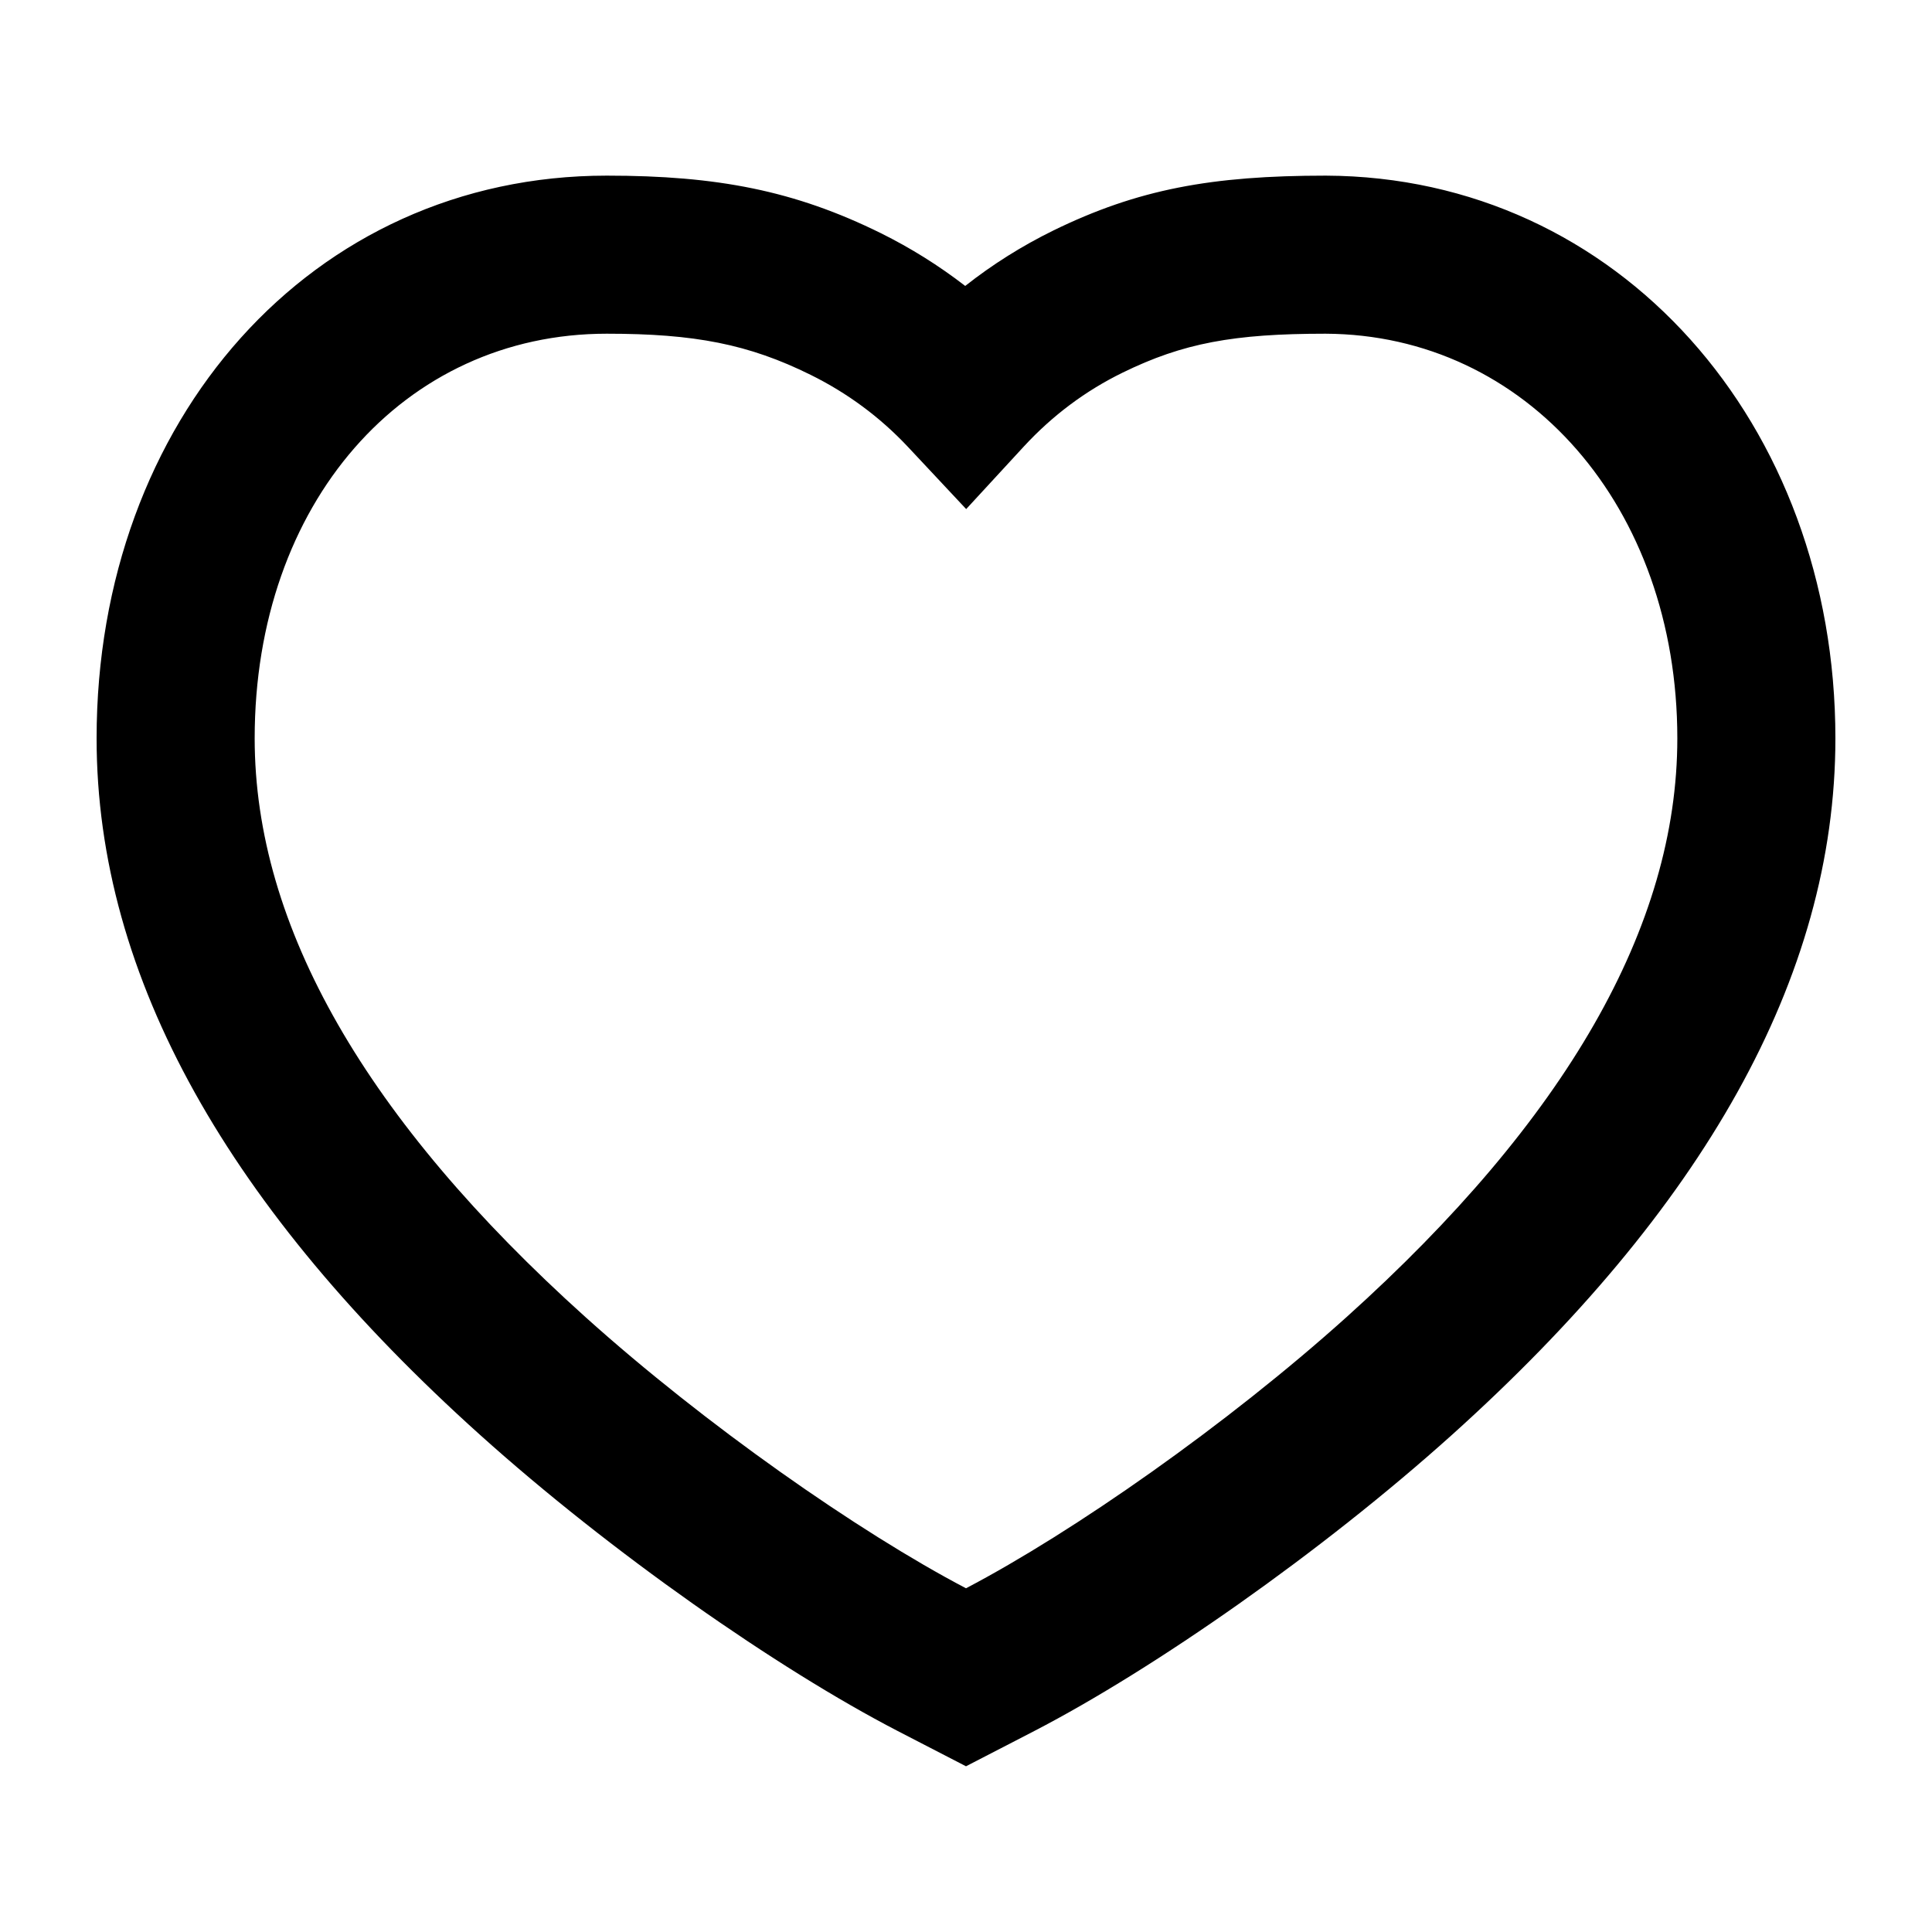
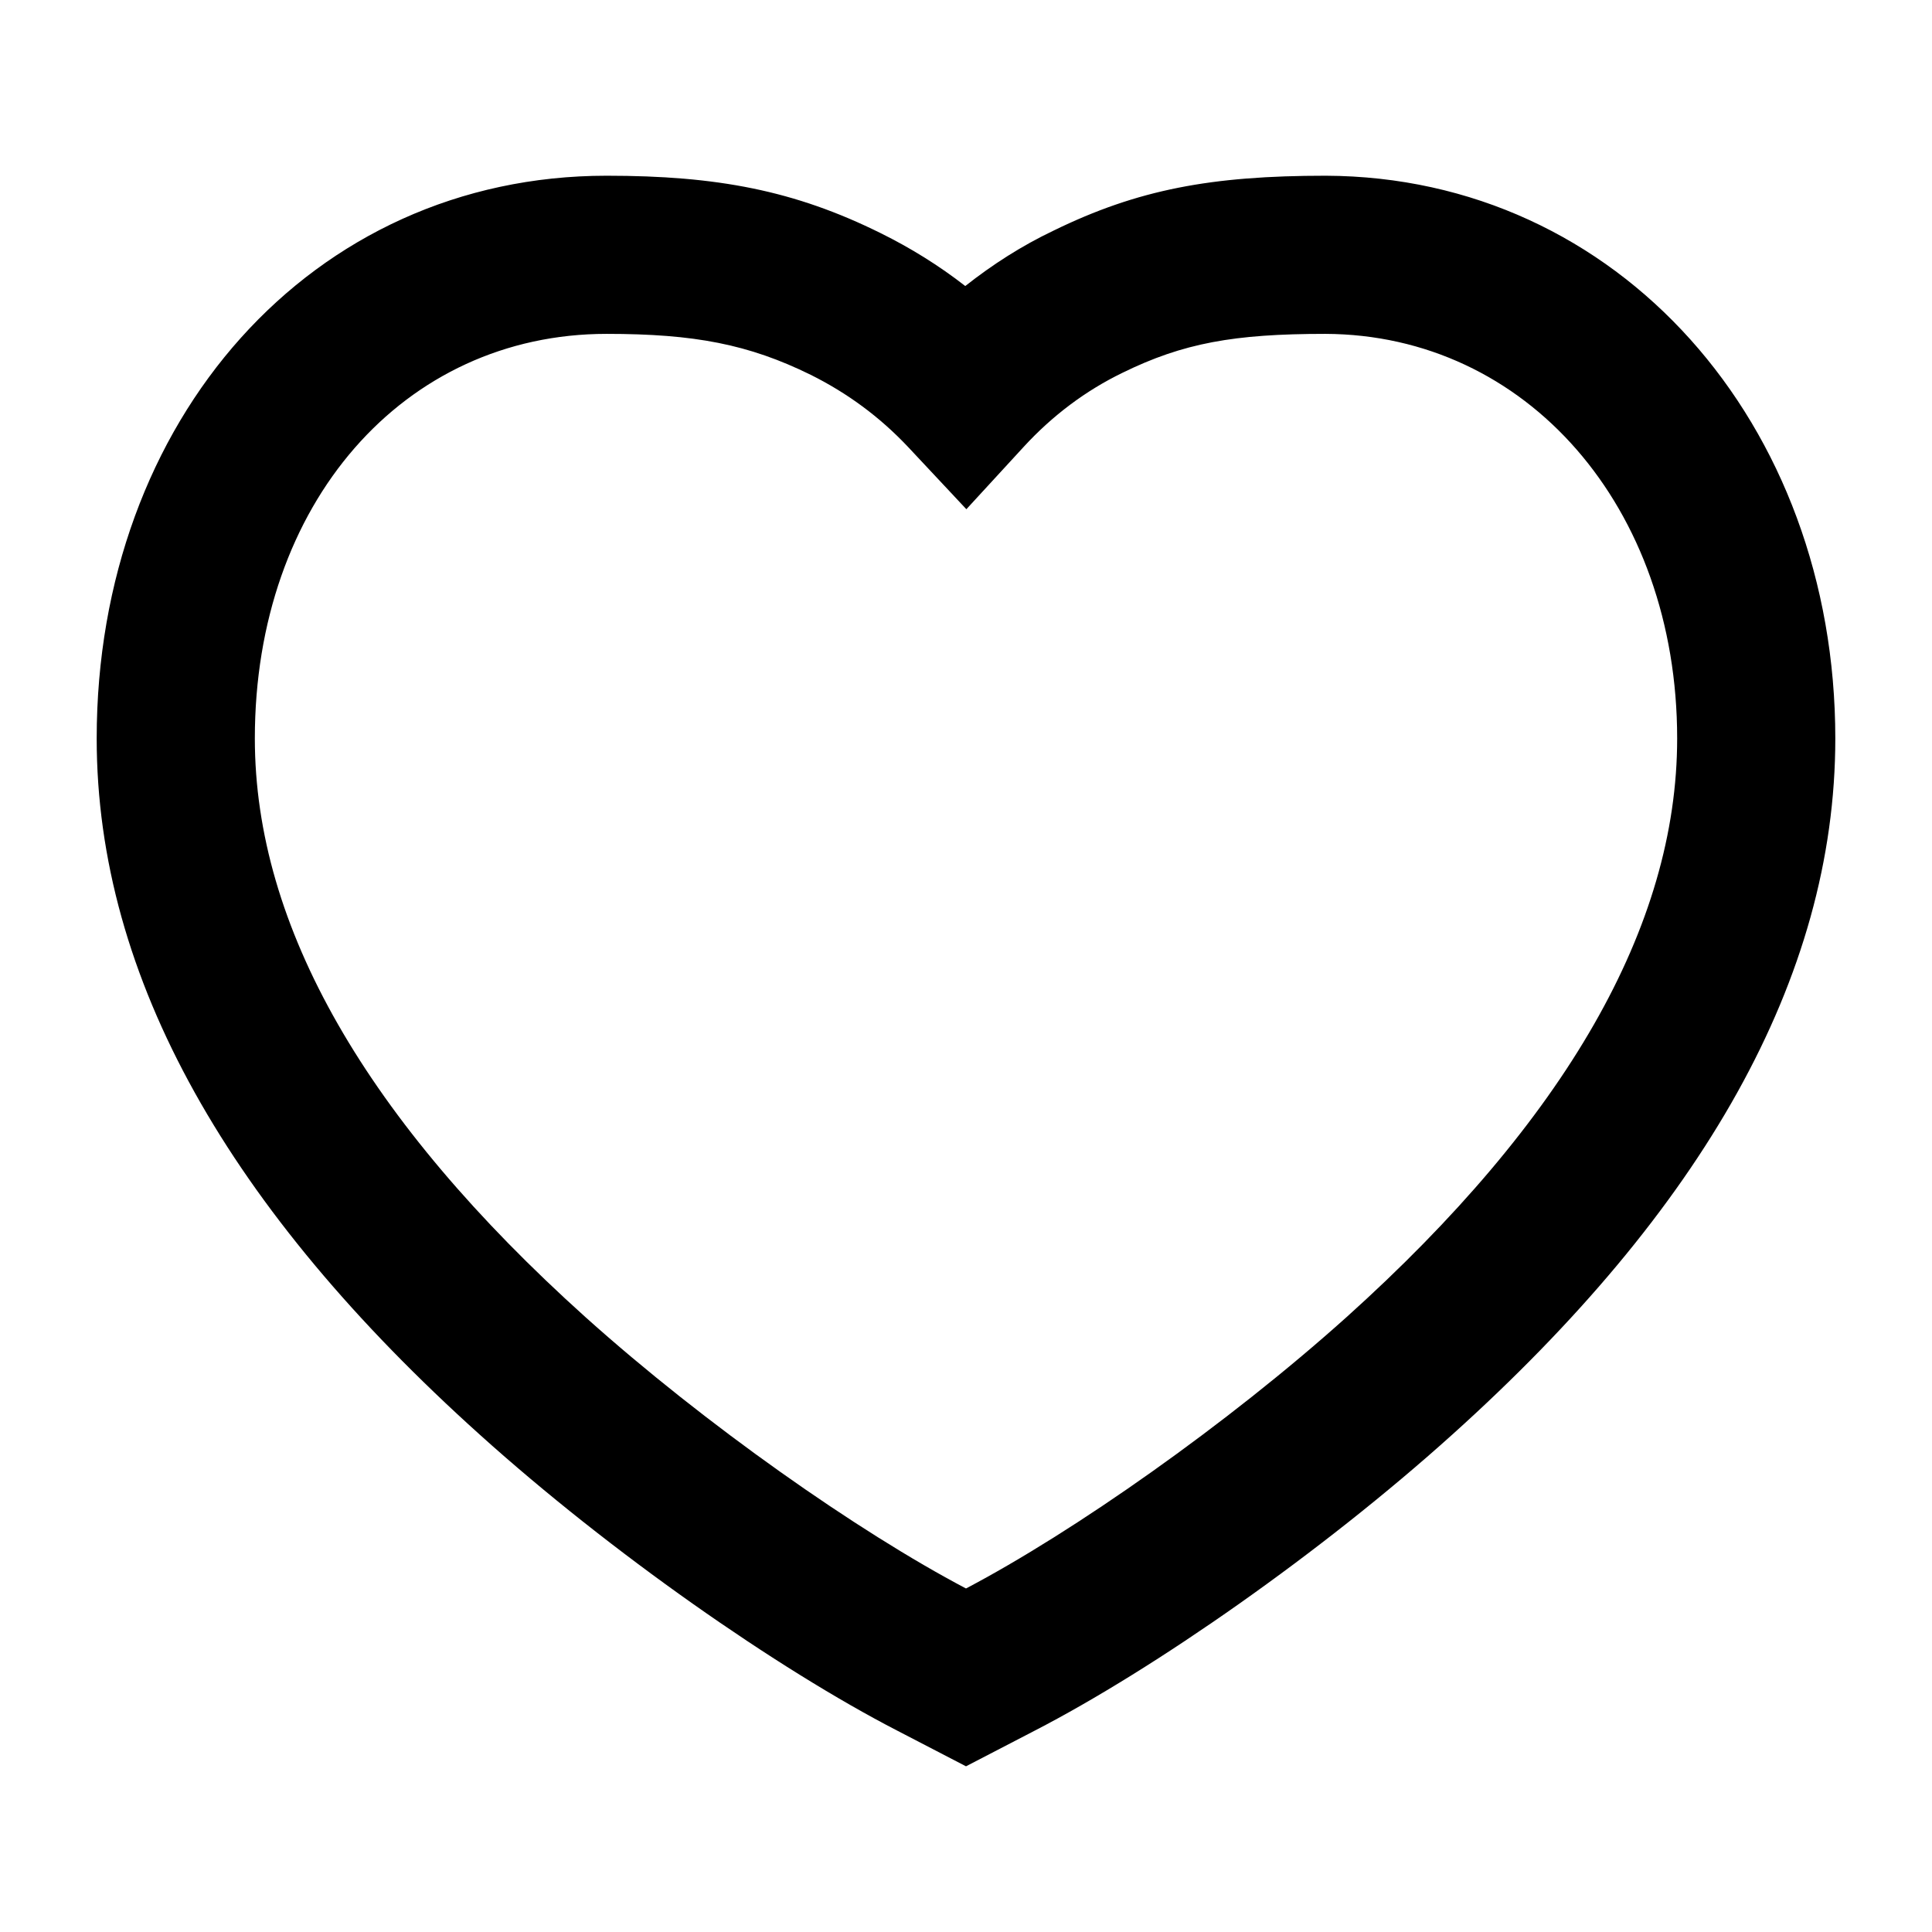
- <svg xmlns="http://www.w3.org/2000/svg" width="22" height="22" viewBox="0 0 22 22" fill="none">
-   <g id="24 / basic / heart">
-     <path id="icon" fill-rule="evenodd" clip-rule="evenodd" d="M15.098 2C13.795 2 12.955 2.155 11.992 2.626C11.636 2.801 11.302 3.011 10.991 3.256C10.692 3.025 10.371 2.824 10.03 2.655C9.048 2.17 8.165 2 6.909 2C3.545 2 1.1 4.788 1.1 8.408C1.1 11.142 2.624 13.783 5.464 16.337C6.954 17.677 8.857 19.004 10.22 19.71L11 20.113L11.78 19.71C13.143 19.004 15.046 17.677 16.536 16.337C19.375 13.783 20.9 11.142 20.9 8.408C20.9 4.826 18.432 2.014 15.098 2ZM19.1 8.408C19.1 10.55 17.828 12.754 15.332 14.999C13.972 16.222 12.223 17.445 11 18.086C9.777 17.445 8.028 16.222 6.668 14.999C4.172 12.754 2.9 10.55 2.9 8.408C2.9 5.733 4.595 3.8 6.909 3.8C7.908 3.8 8.523 3.918 9.232 4.269C9.65 4.476 10.02 4.749 10.34 5.09L11.002 5.797L11.658 5.085C11.986 4.73 12.361 4.45 12.784 4.243C13.471 3.907 14.048 3.8 15.094 3.8C17.379 3.81 19.1 5.77 19.1 8.408Z" fill="black" />
+ <svg xmlns="http://www.w3.org/2000/svg" width="21px" height="21px" viewBox="0 0 21 21" version="1.1">
+   <g id="surface1">
+     <path style=" stroke:none;fill-rule:evenodd;fill:rgb(0%,0%,0%);fill-opacity:1;" d="M 14.41 1.91 C 13.168 1.91 12.367 2.059 11.449 2.508 C 11.105 2.672 10.789 2.875 10.492 3.109 C 10.207 2.887 9.898 2.695 9.574 2.535 C 8.637 2.07 7.793 1.91 6.594 1.91 C 3.383 1.91 1.051 4.57 1.051 8.027 C 1.051 10.637 2.504 13.156 5.215 15.594 C 6.637 16.875 8.453 18.141 9.754 18.812 L 10.5 19.199 L 11.246 18.812 C 12.547 18.141 14.363 16.875 15.785 15.594 C 18.496 13.156 19.949 10.637 19.949 8.027 C 19.949 4.605 17.594 1.922 14.41 1.91 Z M 18.23 8.027 C 18.23 10.07 17.016 12.176 14.637 14.316 C 13.336 15.484 11.668 16.652 10.5 17.266 C 9.332 16.652 7.664 15.484 6.363 14.316 C 3.984 12.176 2.77 10.07 2.77 8.027 C 2.77 5.473 4.387 3.629 6.594 3.629 C 7.547 3.629 8.137 3.742 8.812 4.074 C 9.211 4.273 9.562 4.531 9.871 4.859 L 10.504 5.535 L 11.129 4.855 C 11.441 4.516 11.801 4.246 12.203 4.051 C 12.859 3.73 13.41 3.629 14.406 3.629 C 16.59 3.637 18.23 5.508 18.23 8.027 Z M 18.23 8.027 " />
  </g>
</svg>
